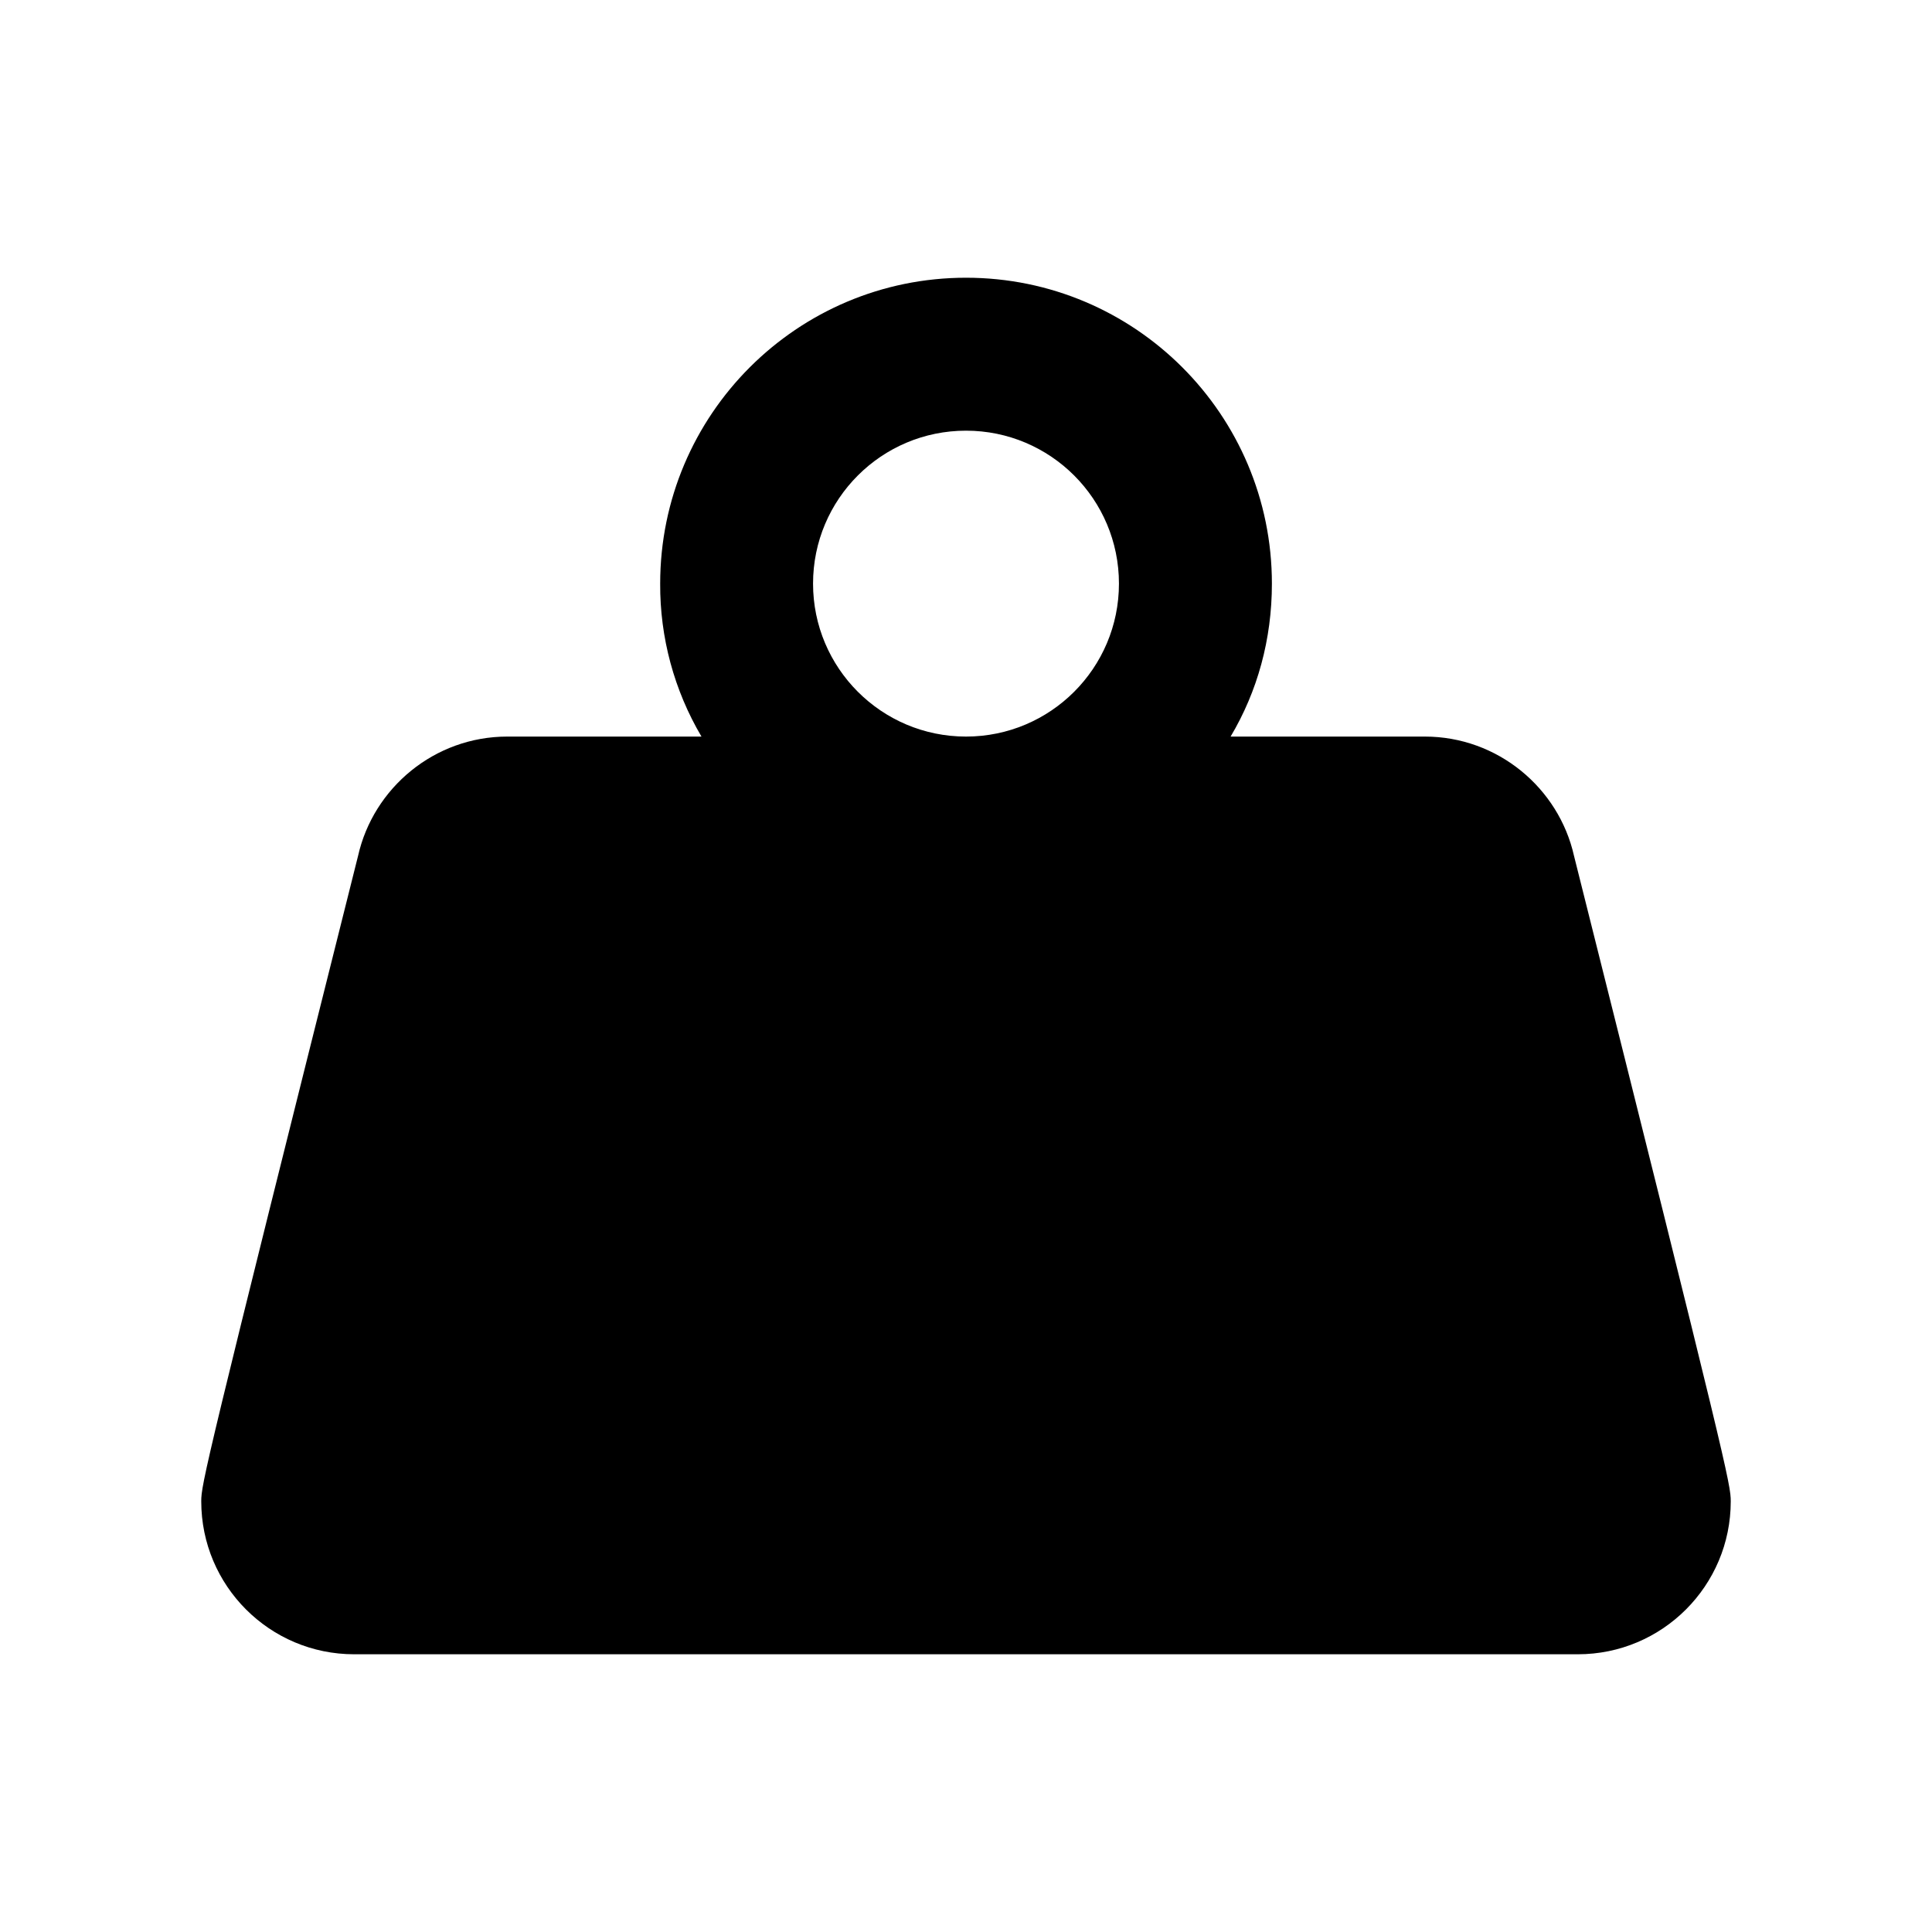
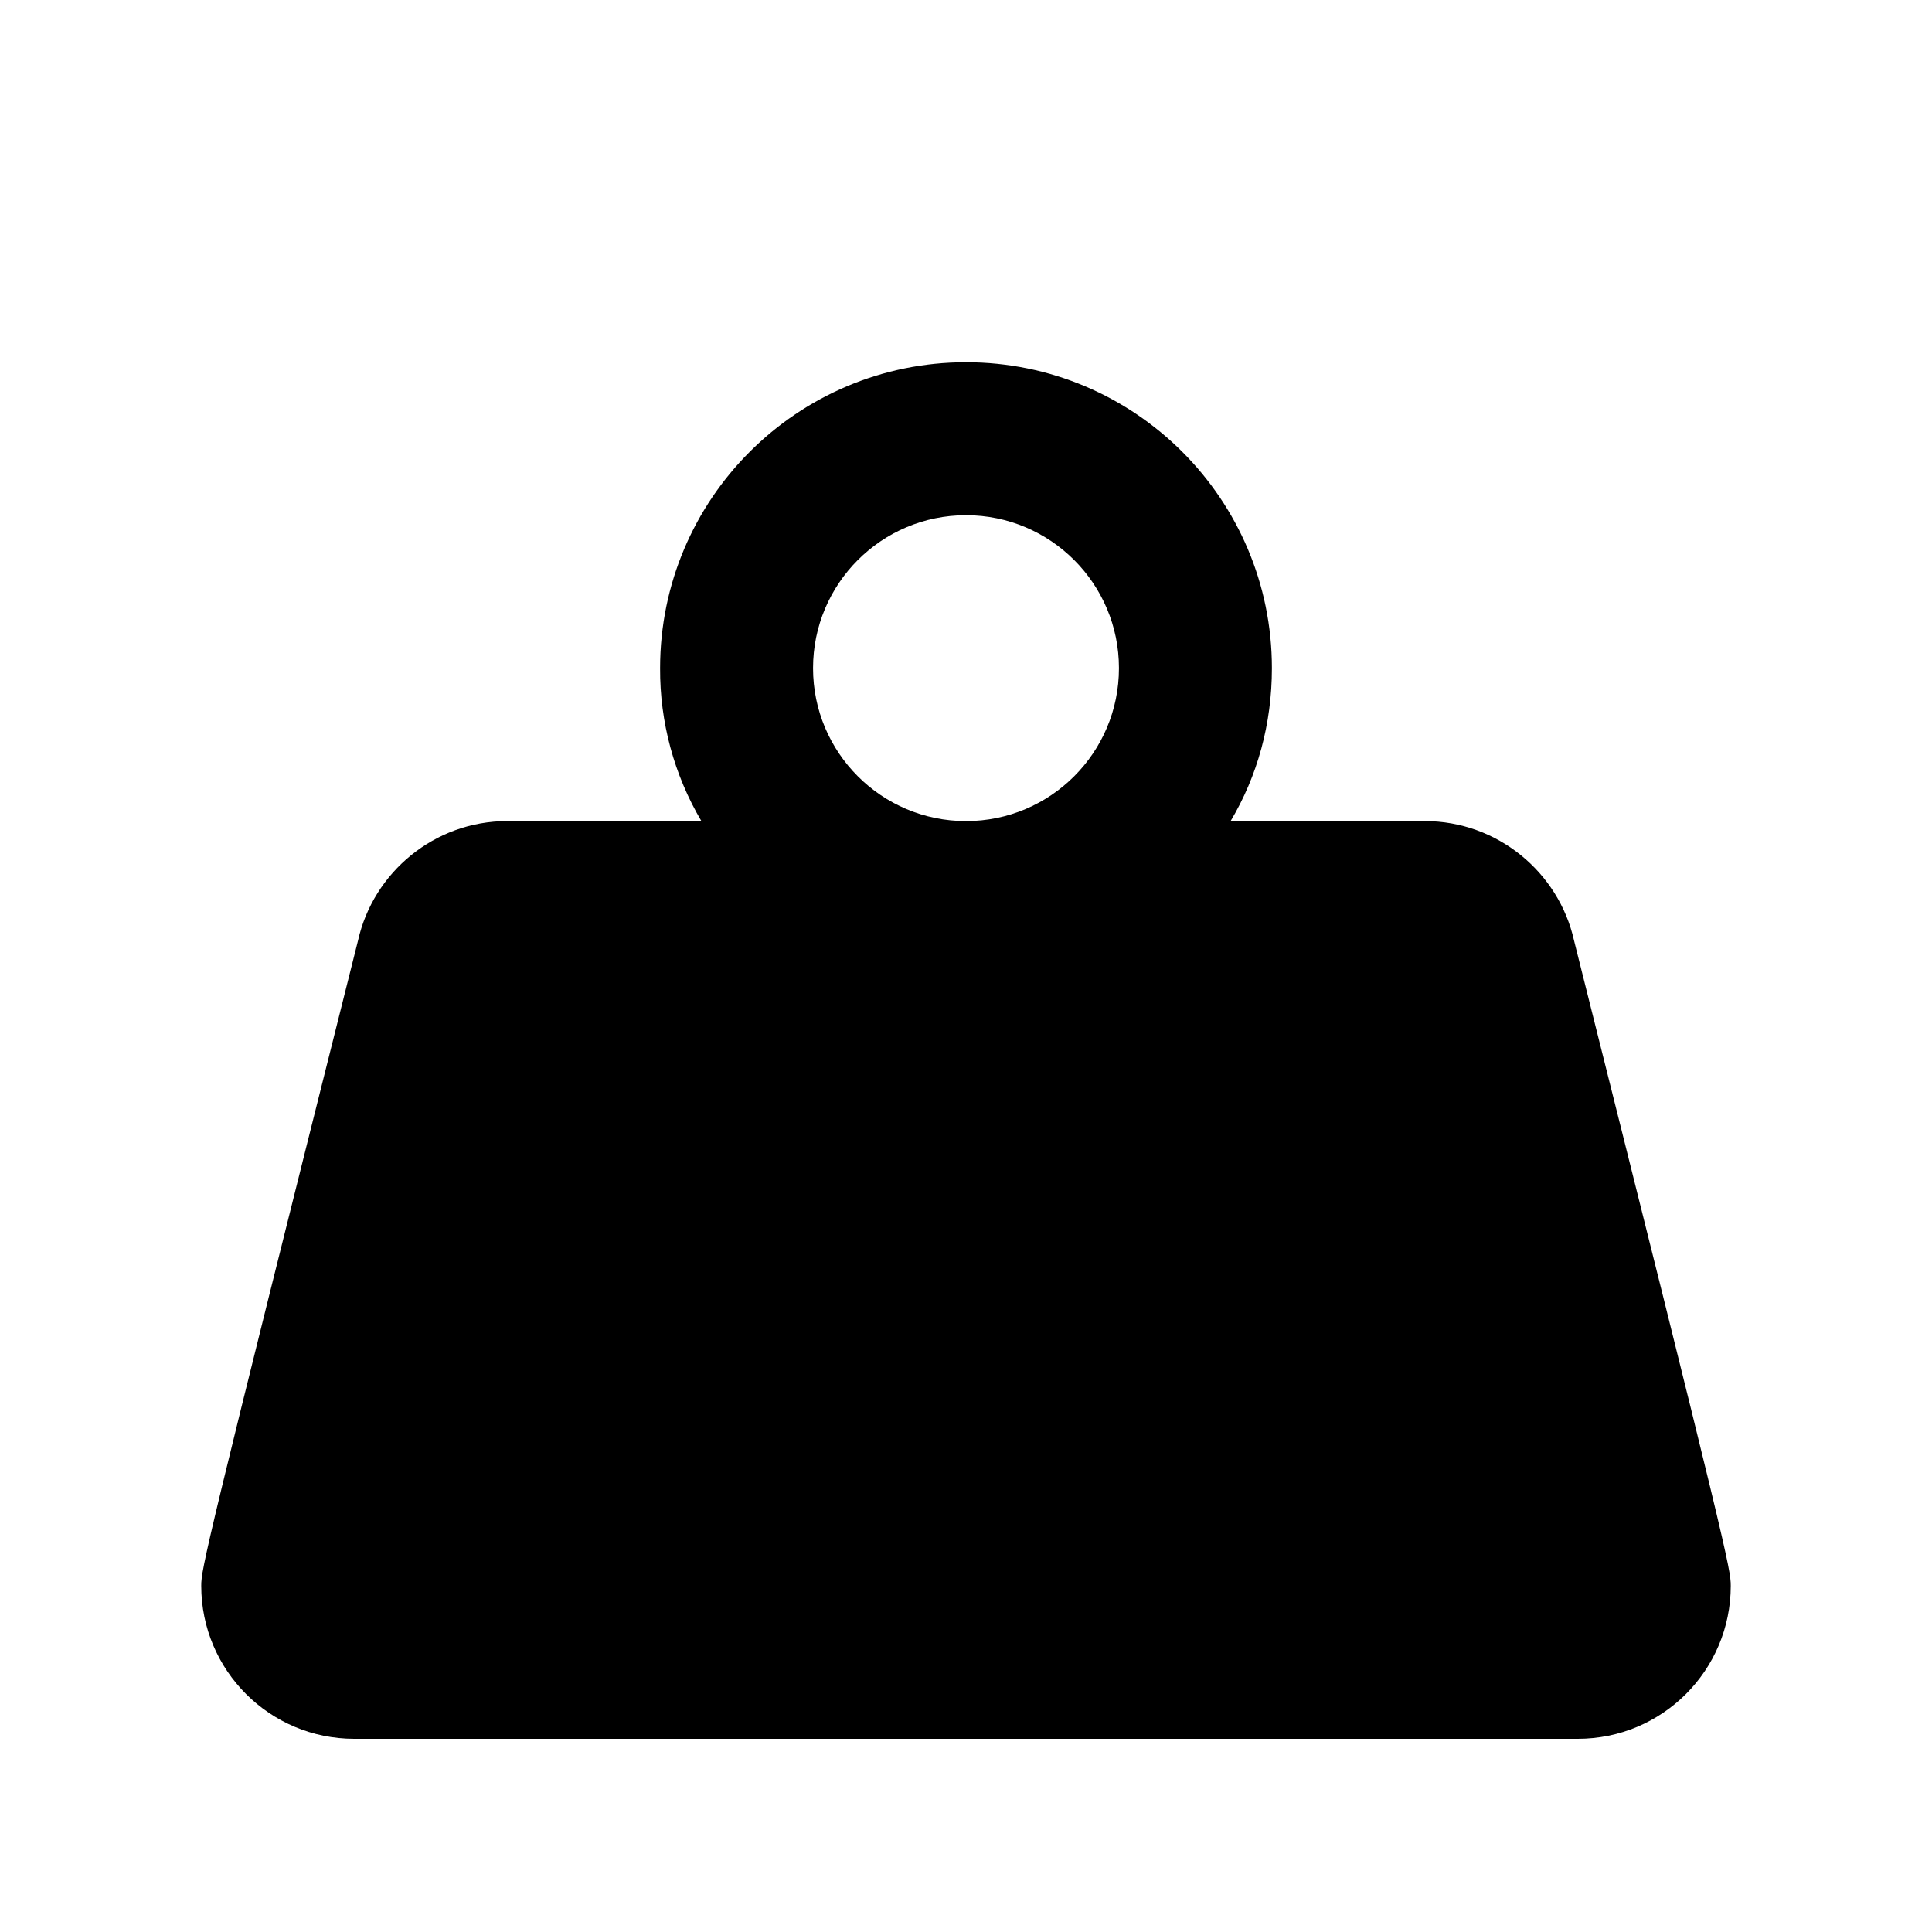
<svg xmlns="http://www.w3.org/2000/svg" viewBox="0 0 24 24" version="1.1" id="svg1" xml:space="preserve">
  <defs id="defs1">
    <linearGradient id="swatch1">
      <stop style="stop-color:#ef5552;stop-opacity:1;" offset="0" id="stop1" />
    </linearGradient>
    <radialGradient id="lorc-spiky-eclipse-gradient-0">
      <stop offset="0%" stop-color="#000" stop-opacity="1" id="stop1-8" />
      <stop offset="100%" stop-color="#000" stop-opacity="1" id="stop2" />
    </radialGradient>
  </defs>
  <path id="path6" d="" style="stroke-width:1" />
-   <path d="m 12,3.45 a 3.8,3.8 0 0 1 3.8,3.8 c 0,0.694 -0.18,1.34 -0.513,1.9 H 17.7 c 0.902,0 1.663,0.636 1.853,1.482 C 21.462,18.241 21.5,18.441 21.5,18.65 a 1.9,1.9 0 0 1 -1.9,1.9 H 4.4 a 1.9,1.9 0 0 1 -1.9,-1.9 c 0,-0.209 0.038,-0.408 1.948,-8.018 0.19,-0.845 0.95,-1.482 1.853,-1.482 h 2.413 a 3.696,3.696 0 0 1 -0.513,-1.9 3.8,3.8 0 0 1 3.8,-3.8 m 0,1.9 A 1.9,1.9 0 0 0 10.1,7.25 1.9,1.9 0 0 0 12,9.15 1.9,1.9 0 0 0 13.9,7.25 1.9,1.9 0 0 0 12,5.35 Z" id="path1" style="stroke-width:1" />
+   <path d="m 12,4.5 a 3.8,3.8 0 0 1 3.8,3.8 c 0,0.694 -0.18,1.34 -0.513,1.9 H 17.7 c 0.902,0 1.663,0.636 1.853,1.482 C 21.462,19.292 21.5,19.491 21.5,19.7 a 1.9,1.9 0 0 1 -1.9,1.9 H 4.4 A 1.9,1.9 0 0 1 2.5,19.7 c 0,-0.209 0.038,-0.408 1.948,-8.018 C 4.638,10.836 5.398,10.2 6.3,10.2 H 8.713 A 3.696,3.696 0 0 1 8.2,8.3 3.8,3.8 0 0 1 12,4.5 m 0,1.9 A 1.9,1.9 0 0 0 10.1,8.3 1.9,1.9 0 0 0 12,10.2 1.9,1.9 0 0 0 13.9,8.3 1.9,1.9 0 0 0 12,6.4 Z" id="path1" style="stroke-width:1" />
</svg>
